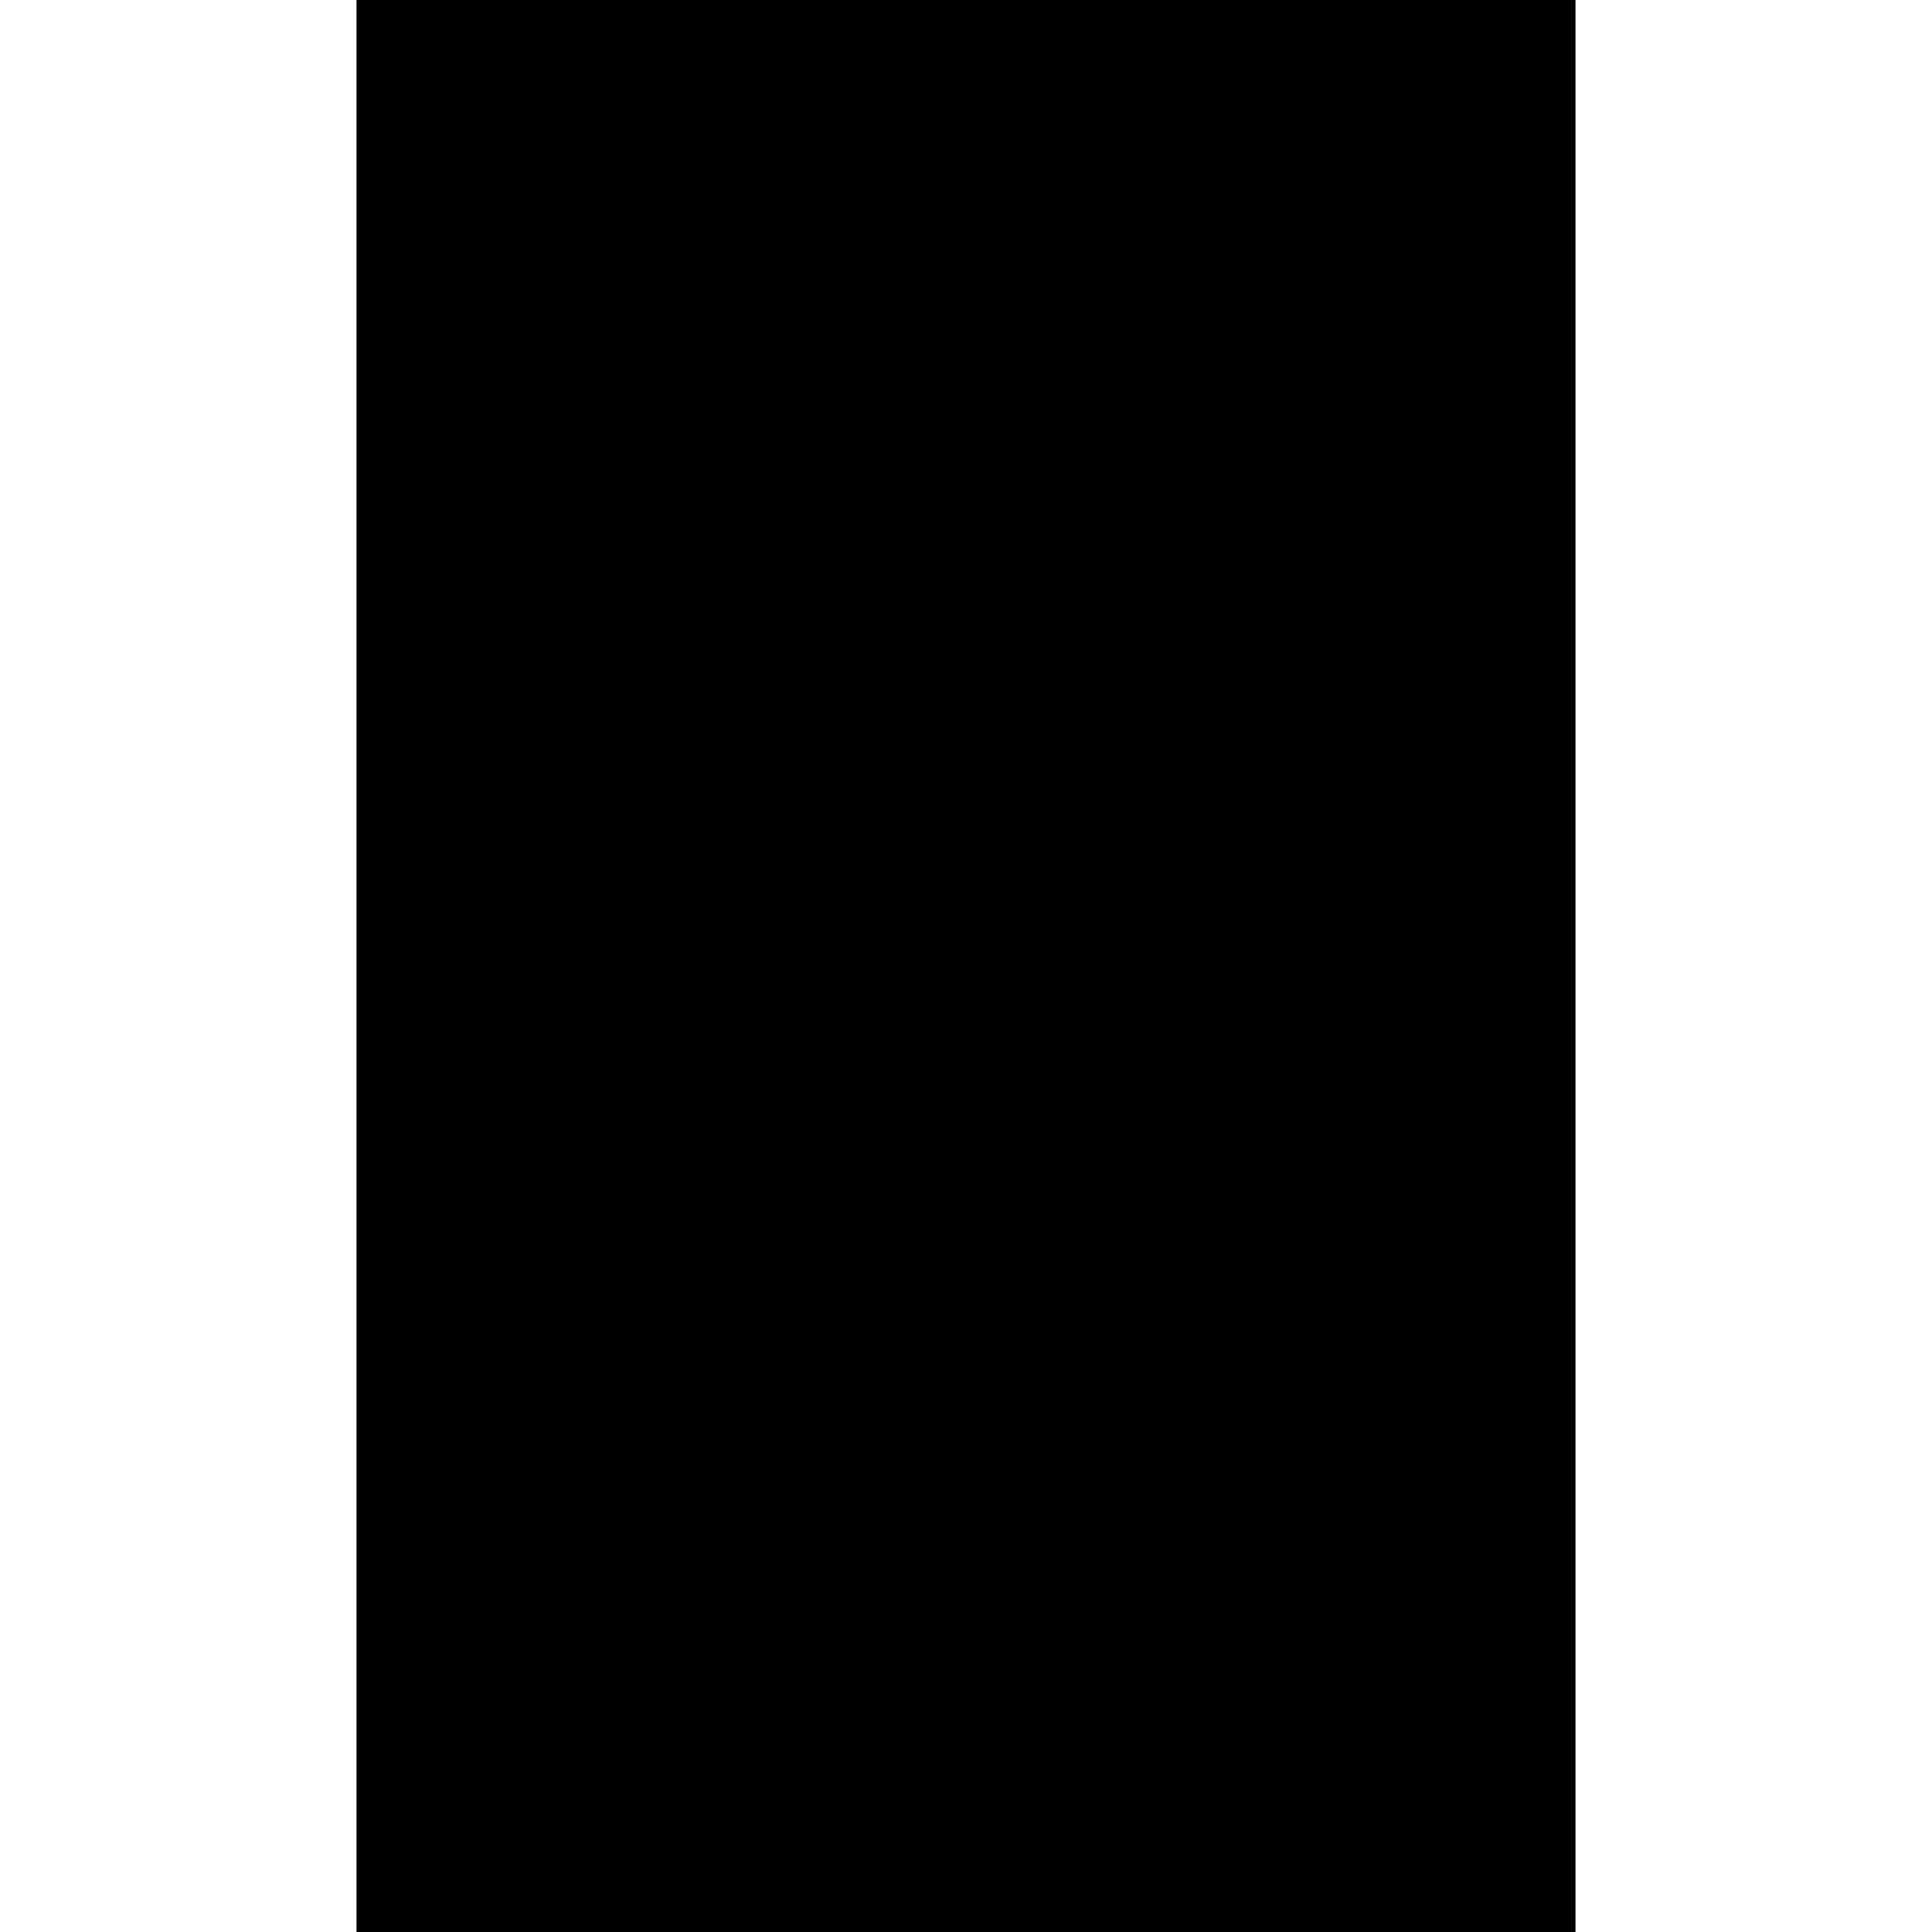
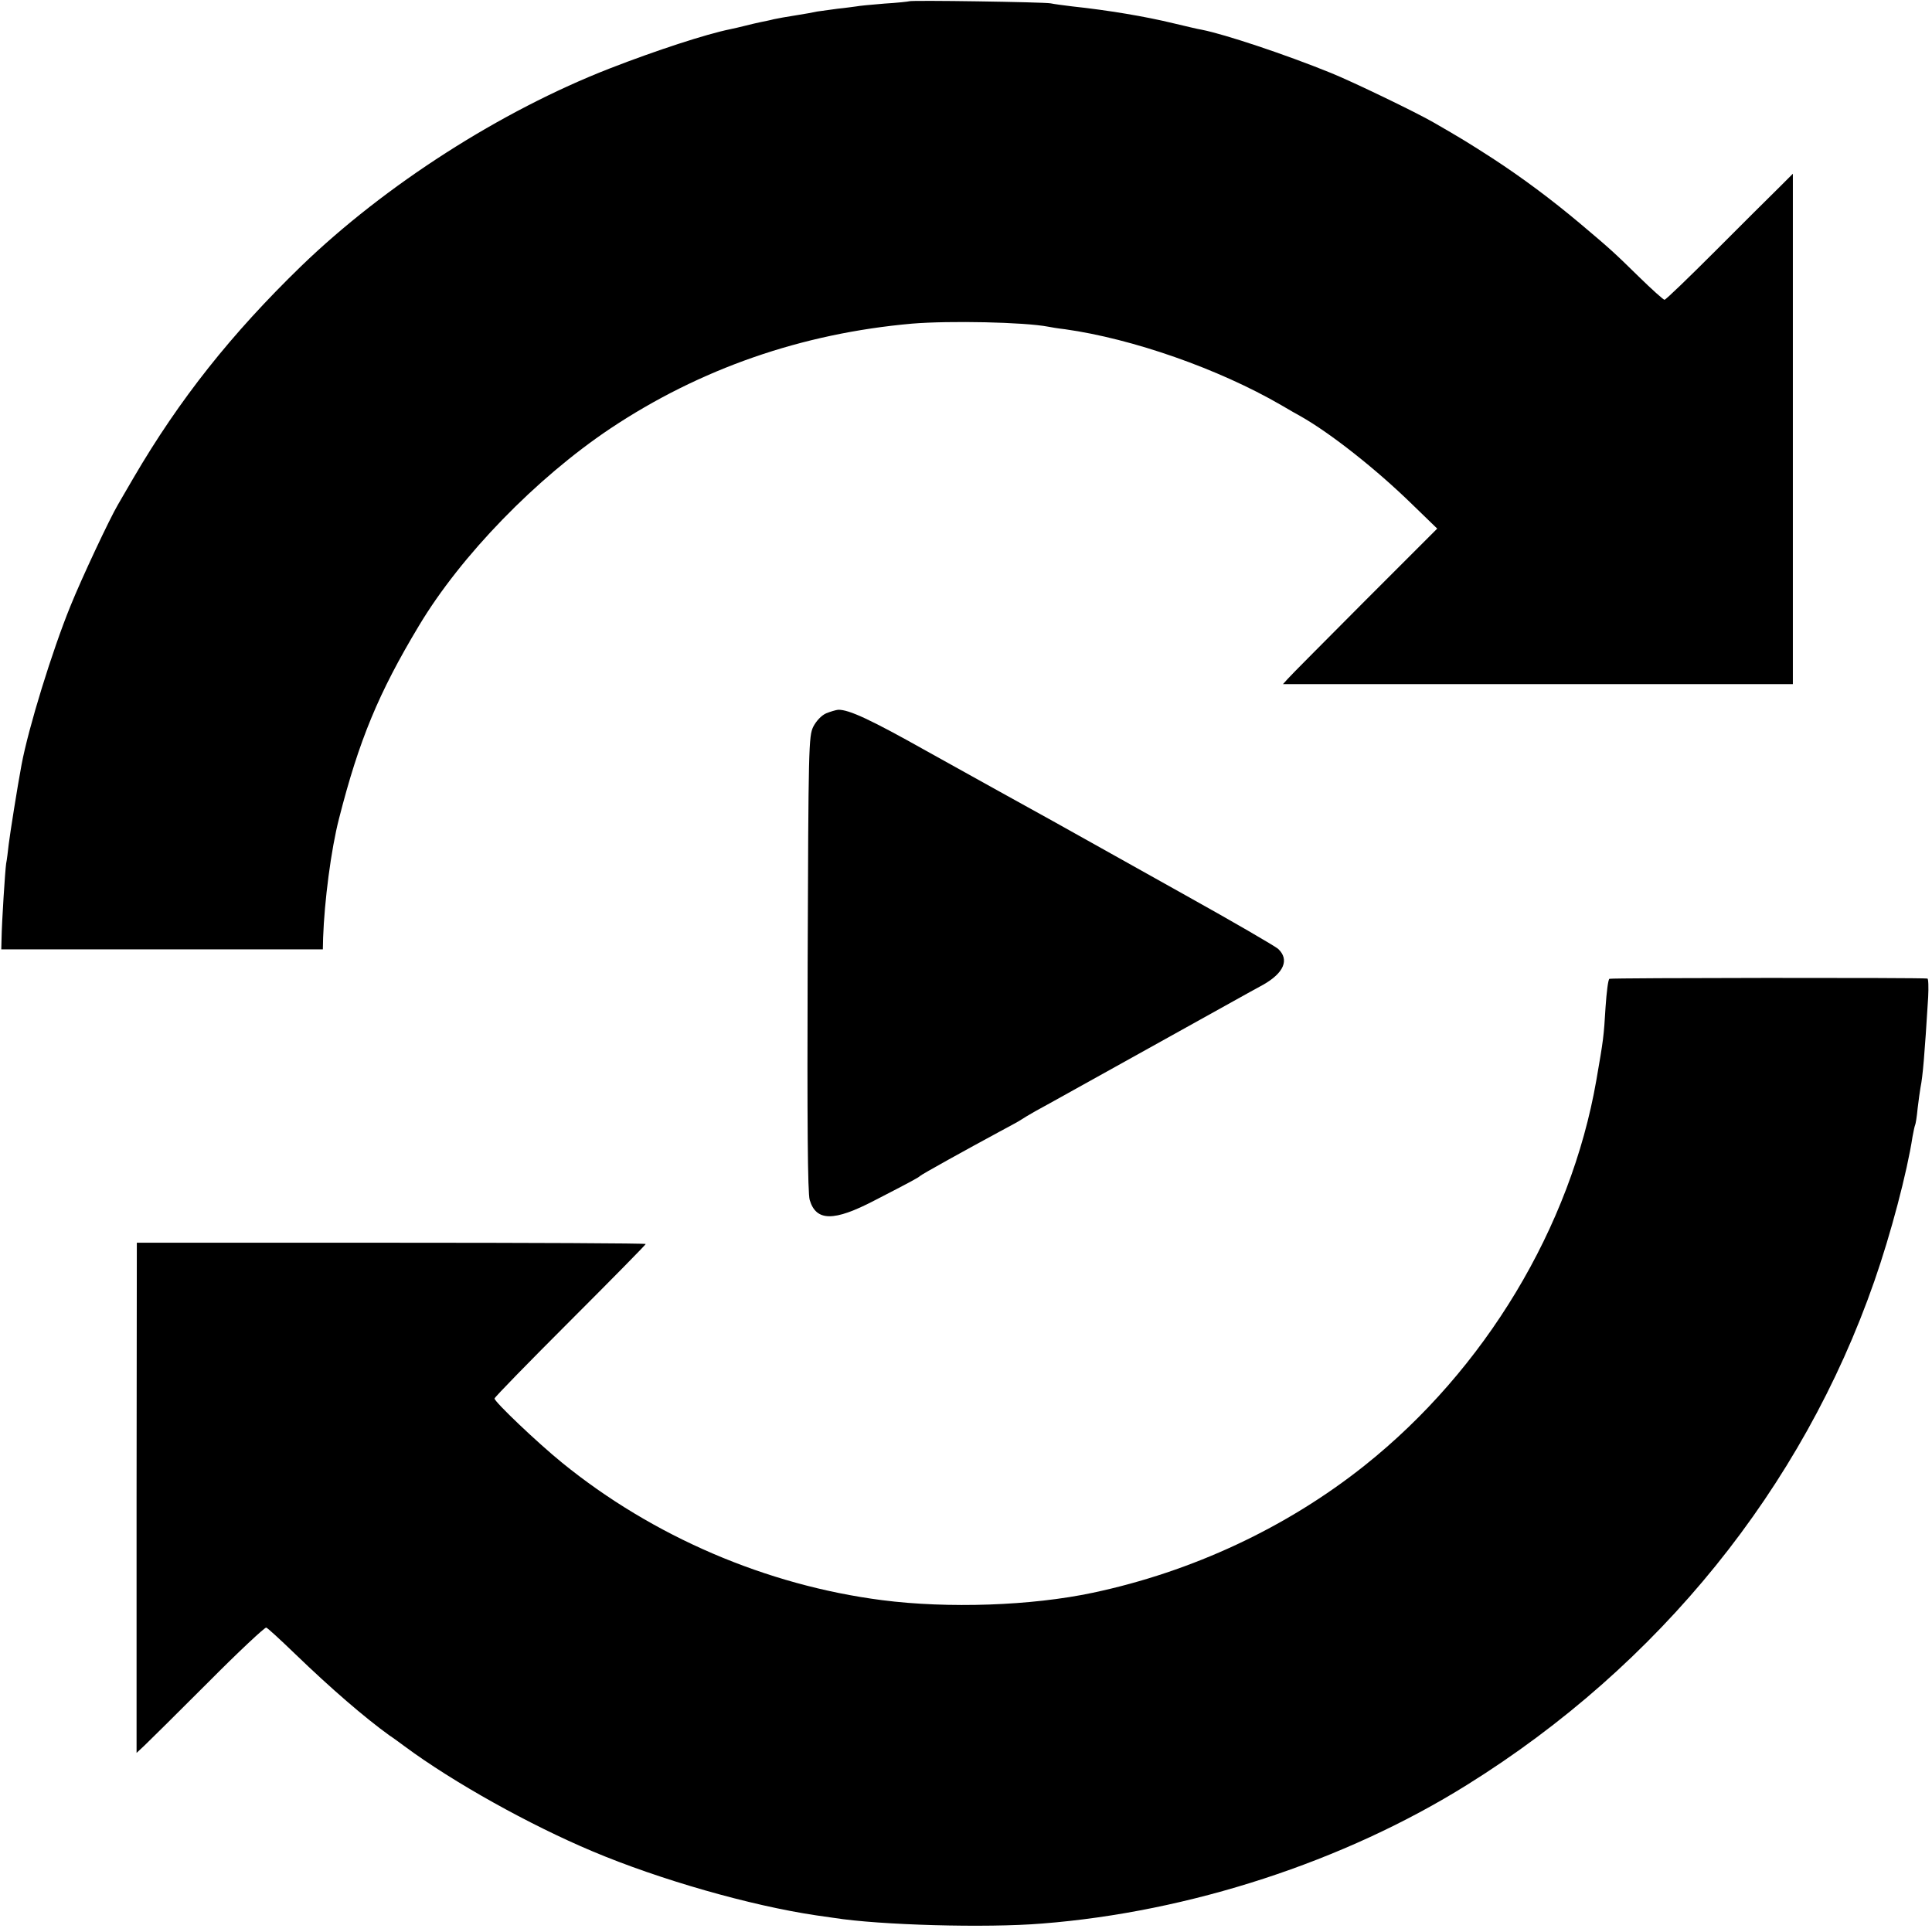
- <svg xmlns="http://www.w3.org/2000/svg" version="1.0" width="168pt" height="168pt" viewBox="0 0 168 168" preserveAspectRatio="xMidYMid meet">
-   <g transform="translate(0,168) scale(0.1,-0.1)" fill="#000000" stroke="none">
-     <path d="M310 840 l0 -840 530 0 530 0 0 840 0 840 -530 0 -530 0 0 -840z" />
+ <svg xmlns="http://www.w3.org/2000/svg" version="1.0" width="754pt" height="754pt" viewBox="0 0 754 754" preserveAspectRatio="xMidYMid meet">
+   <g transform="translate(0,754) scale(0.1,-0.1)" fill="#000000" stroke="none">
+     <path d="M3548 7535 c-2 -1 -45 -6 -96 -9 -51 -4 -101 -9 -110 -11 -9 -1 -42 -6 -73 -9 -31 -4 -67 -9 -80 -11 -13 -3 -51 -10 -84 -15 -33 -5 -71 -12 -85 -15 -14 -4 -36 -8 -50 -11 -14 -3 -41 -9 -60 -14 -19 -5 -46 -11 -60 -14 -94 -19 -290 -83 -470 -153 -426 -166 -877 -455 -1205 -772 -271 -263 -474 -518 -654 -826 -29 -49 -56 -97 -61 -105 -32 -54 -141 -286 -185 -395 -71 -174 -164 -475 -191 -620 -16 -85 -45 -269 -50 -310 -3 -27 -7 -61 -10 -75 -4 -27 -17 -228 -18 -295 l-1 -40 628 0 627 0 1 45 c5 143 31 345 62 465 78 306 154 490 312 753 164 274 458 576 746 769 351 234 748 372 1179 410 146 12 437 6 531 -12 9 -2 39 -7 66 -10 263 -37 598 -154 843 -296 30 -18 64 -37 75 -43 117 -66 297 -208 437 -345 l97 -94 -282 -282 c-155 -156 -291 -292 -301 -304 l-19 -21 995 0 995 0 0 996 0 996 -54 -54 c-30 -29 -141 -140 -246 -245 -106 -106 -196 -193 -201 -193 -4 0 -49 40 -100 90 -98 96 -110 107 -231 209 -111 93 -222 176 -340 253 -90 58 -122 78 -230 140 -67 39 -316 159 -400 193 -177 72 -414 151 -505 169 -14 2 -63 14 -110 25 -111 27 -255 51 -395 66 -33 4 -71 9 -85 12 -26 5 -547 13 -552 8z" />
+     <path d="M3224 4756 c-18 -8 -38 -29 -50 -52 -18 -37 -19 -75 -22 -924 -2 -622 0 -896 8 -923 25 -84 94 -85 253 -2 140 72 171 89 177 95 5 6 184 105 310 173 41 22 80 43 85 47 6 4 30 19 55 33 25 13 225 125 445 247 220 122 420 234 445 247 81 46 103 98 58 140 -13 11 -176 106 -363 210 -187 105 -419 234 -515 288 -96 53 -193 107 -215 119 -22 12 -148 82 -279 155 -219 123 -303 162 -345 161 -9 -1 -30 -7 -47 -14z" />
+     <path d="M6281 3720 c-5 -3 -11 -52 -15 -110 -7 -116 -8 -125 -36 -286 -100 -574 -435 -1130 -905 -1504 -304 -242 -673 -414 -1060 -496 -240 -51 -565 -62 -822 -29 -451 58 -895 248 -1250 537 -96 78 -263 237 -263 250 0 5 133 141 295 303 162 162 295 297 295 300 0 3 -447 5 -993 5 l-993 0 -1 -995 0 -996 30 28 c16 15 128 126 248 246 120 121 223 217 228 215 5 -1 56 -48 113 -103 141 -136 271 -248 368 -318 14 -9 41 -29 60 -43 189 -140 487 -306 732 -409 263 -111 617 -212 873 -250 22 -3 54 -8 70 -10 176 -28 593 -40 812 -22 575 45 1179 242 1658 541 750 467 1309 1159 1590 1966 64 183 128 426 149 564 4 21 8 41 10 45 2 3 7 33 10 66 4 33 9 69 11 80 9 44 16 125 30 353 2 39 1 73 -3 73 -23 4 -1235 3 -1241 -1z" />
  </g>
</svg>
